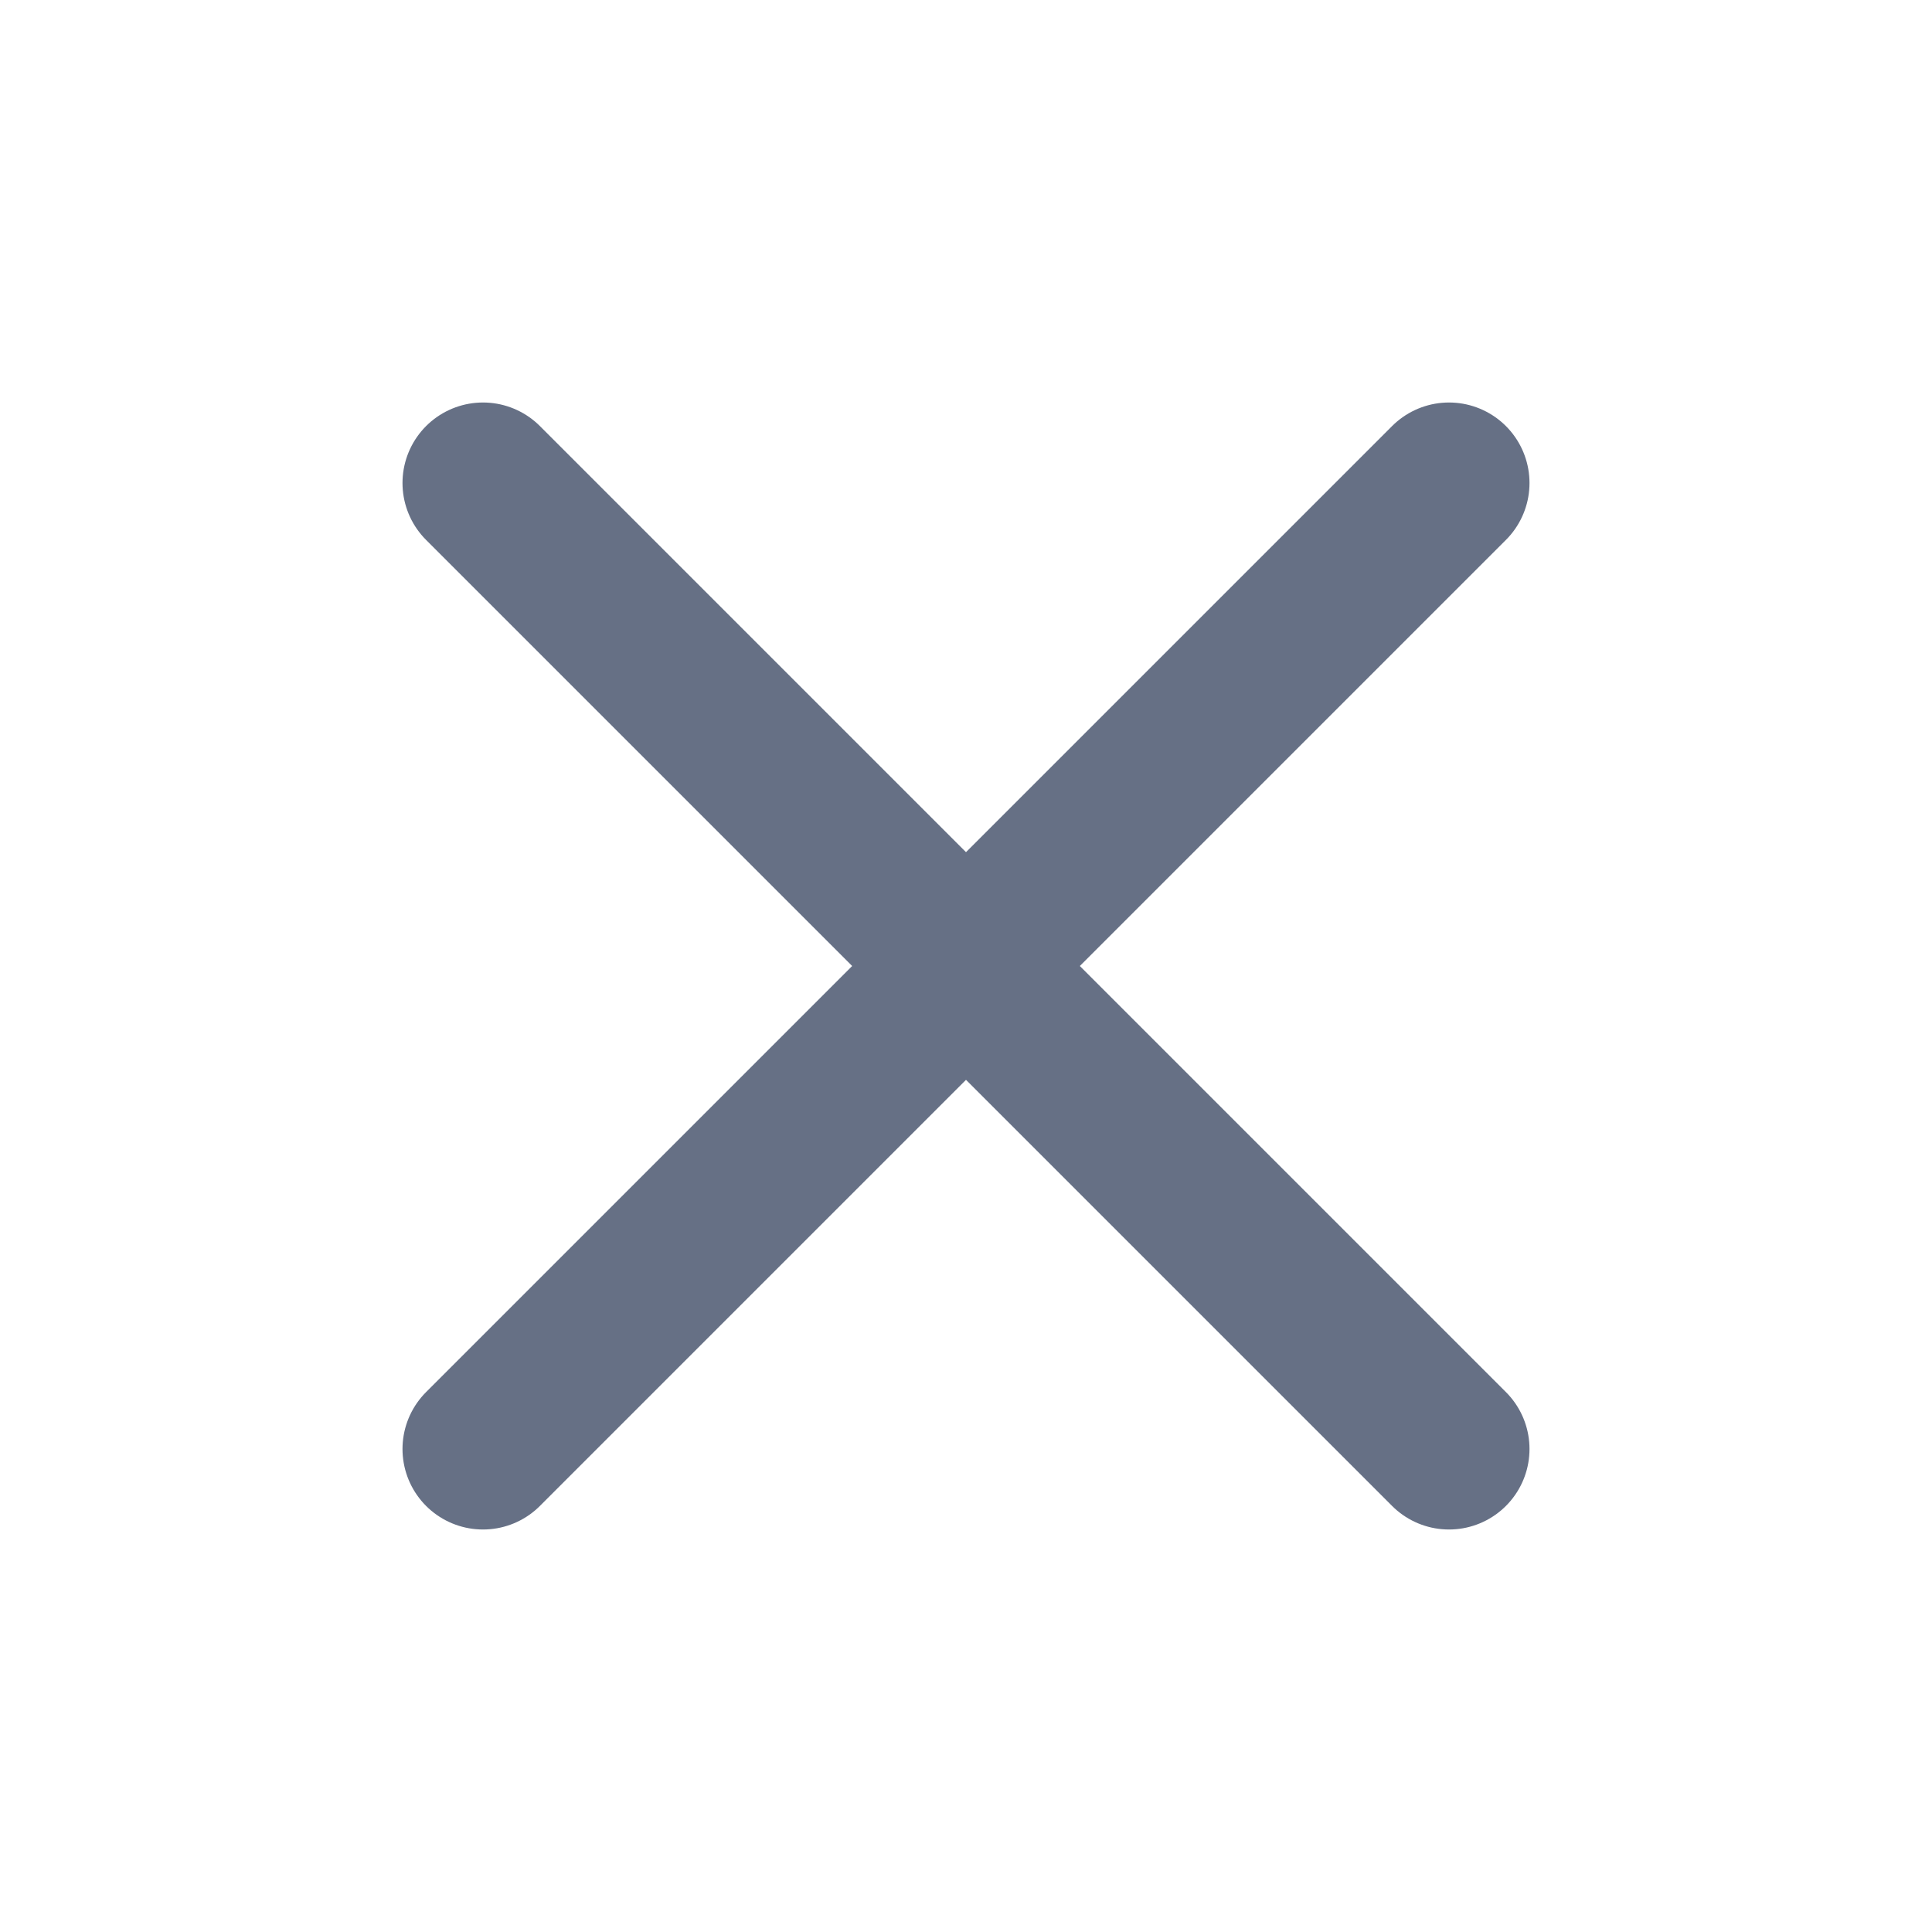
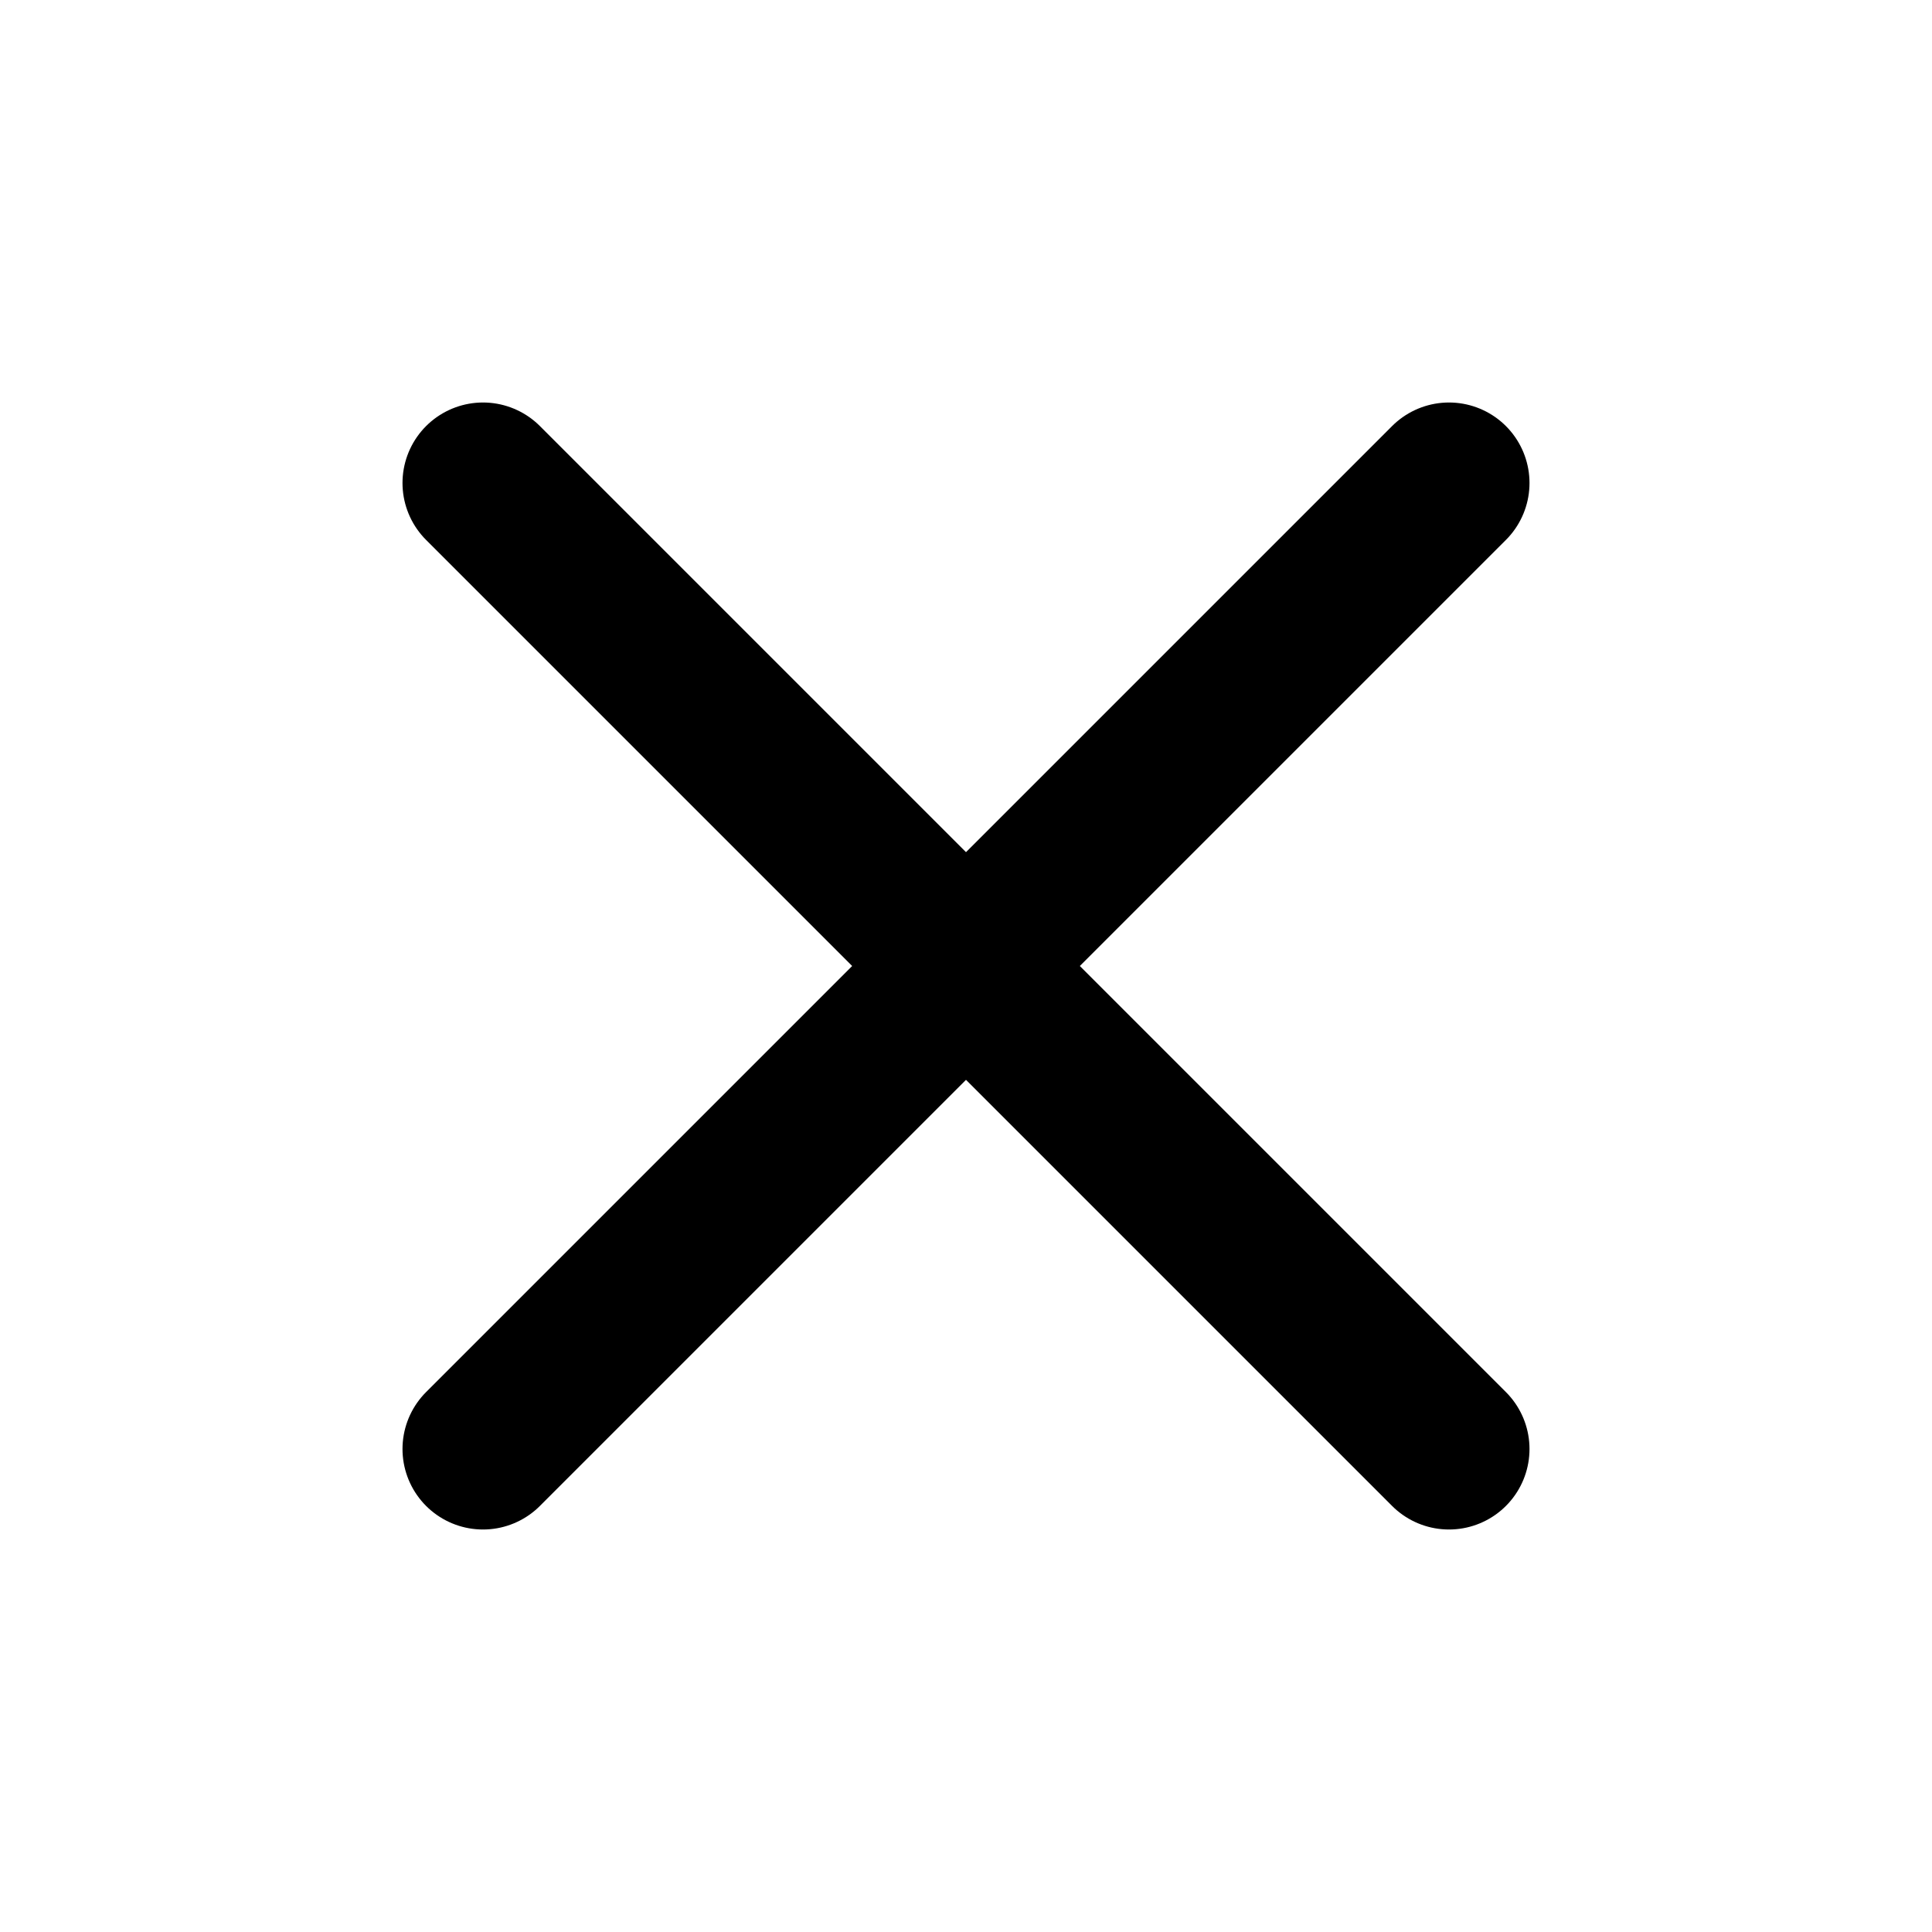
<svg xmlns="http://www.w3.org/2000/svg" width="24" height="24" viewBox="0 0 24 24" fill="none">
-   <path d="M18 6L6 18M6 6L18 18" stroke="#667085" stroke-width="2" stroke-linecap="round" stroke-linejoin="round" />
+   <path d="M18 6L6 18M6 6L18 18" stroke="currentColor" stroke-width="2" stroke-linecap="round" stroke-linejoin="round" />
</svg>
